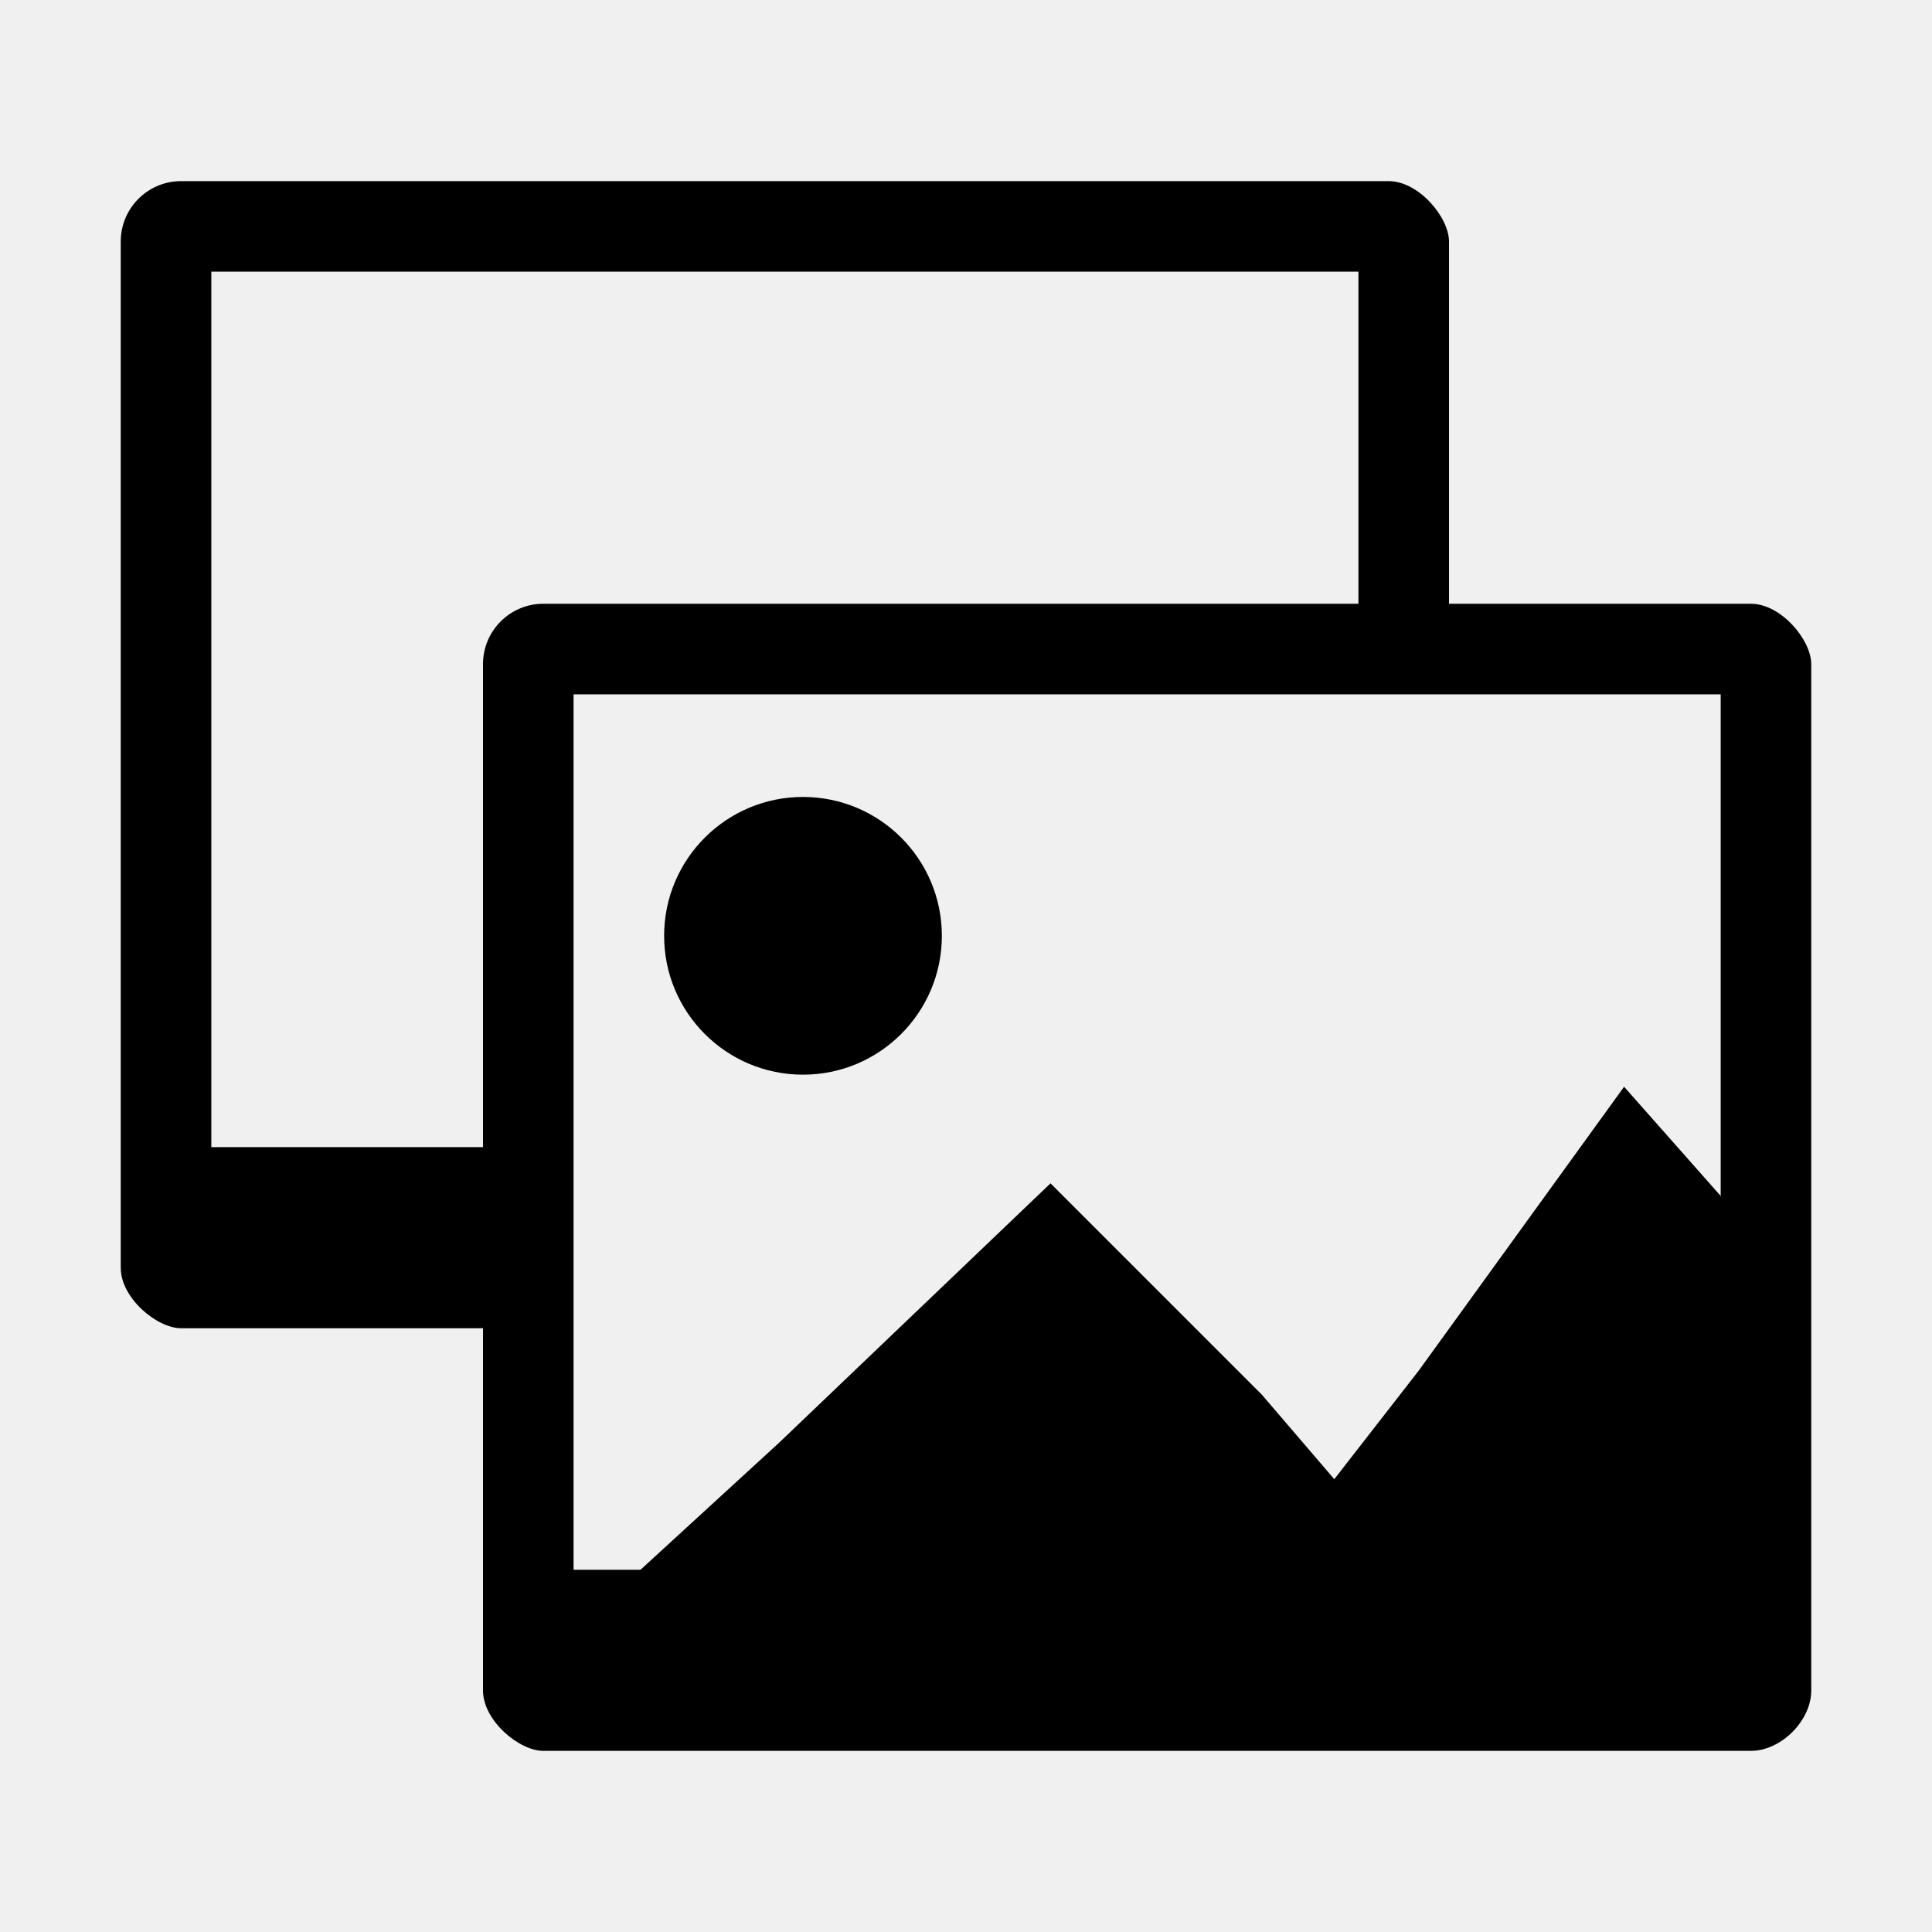
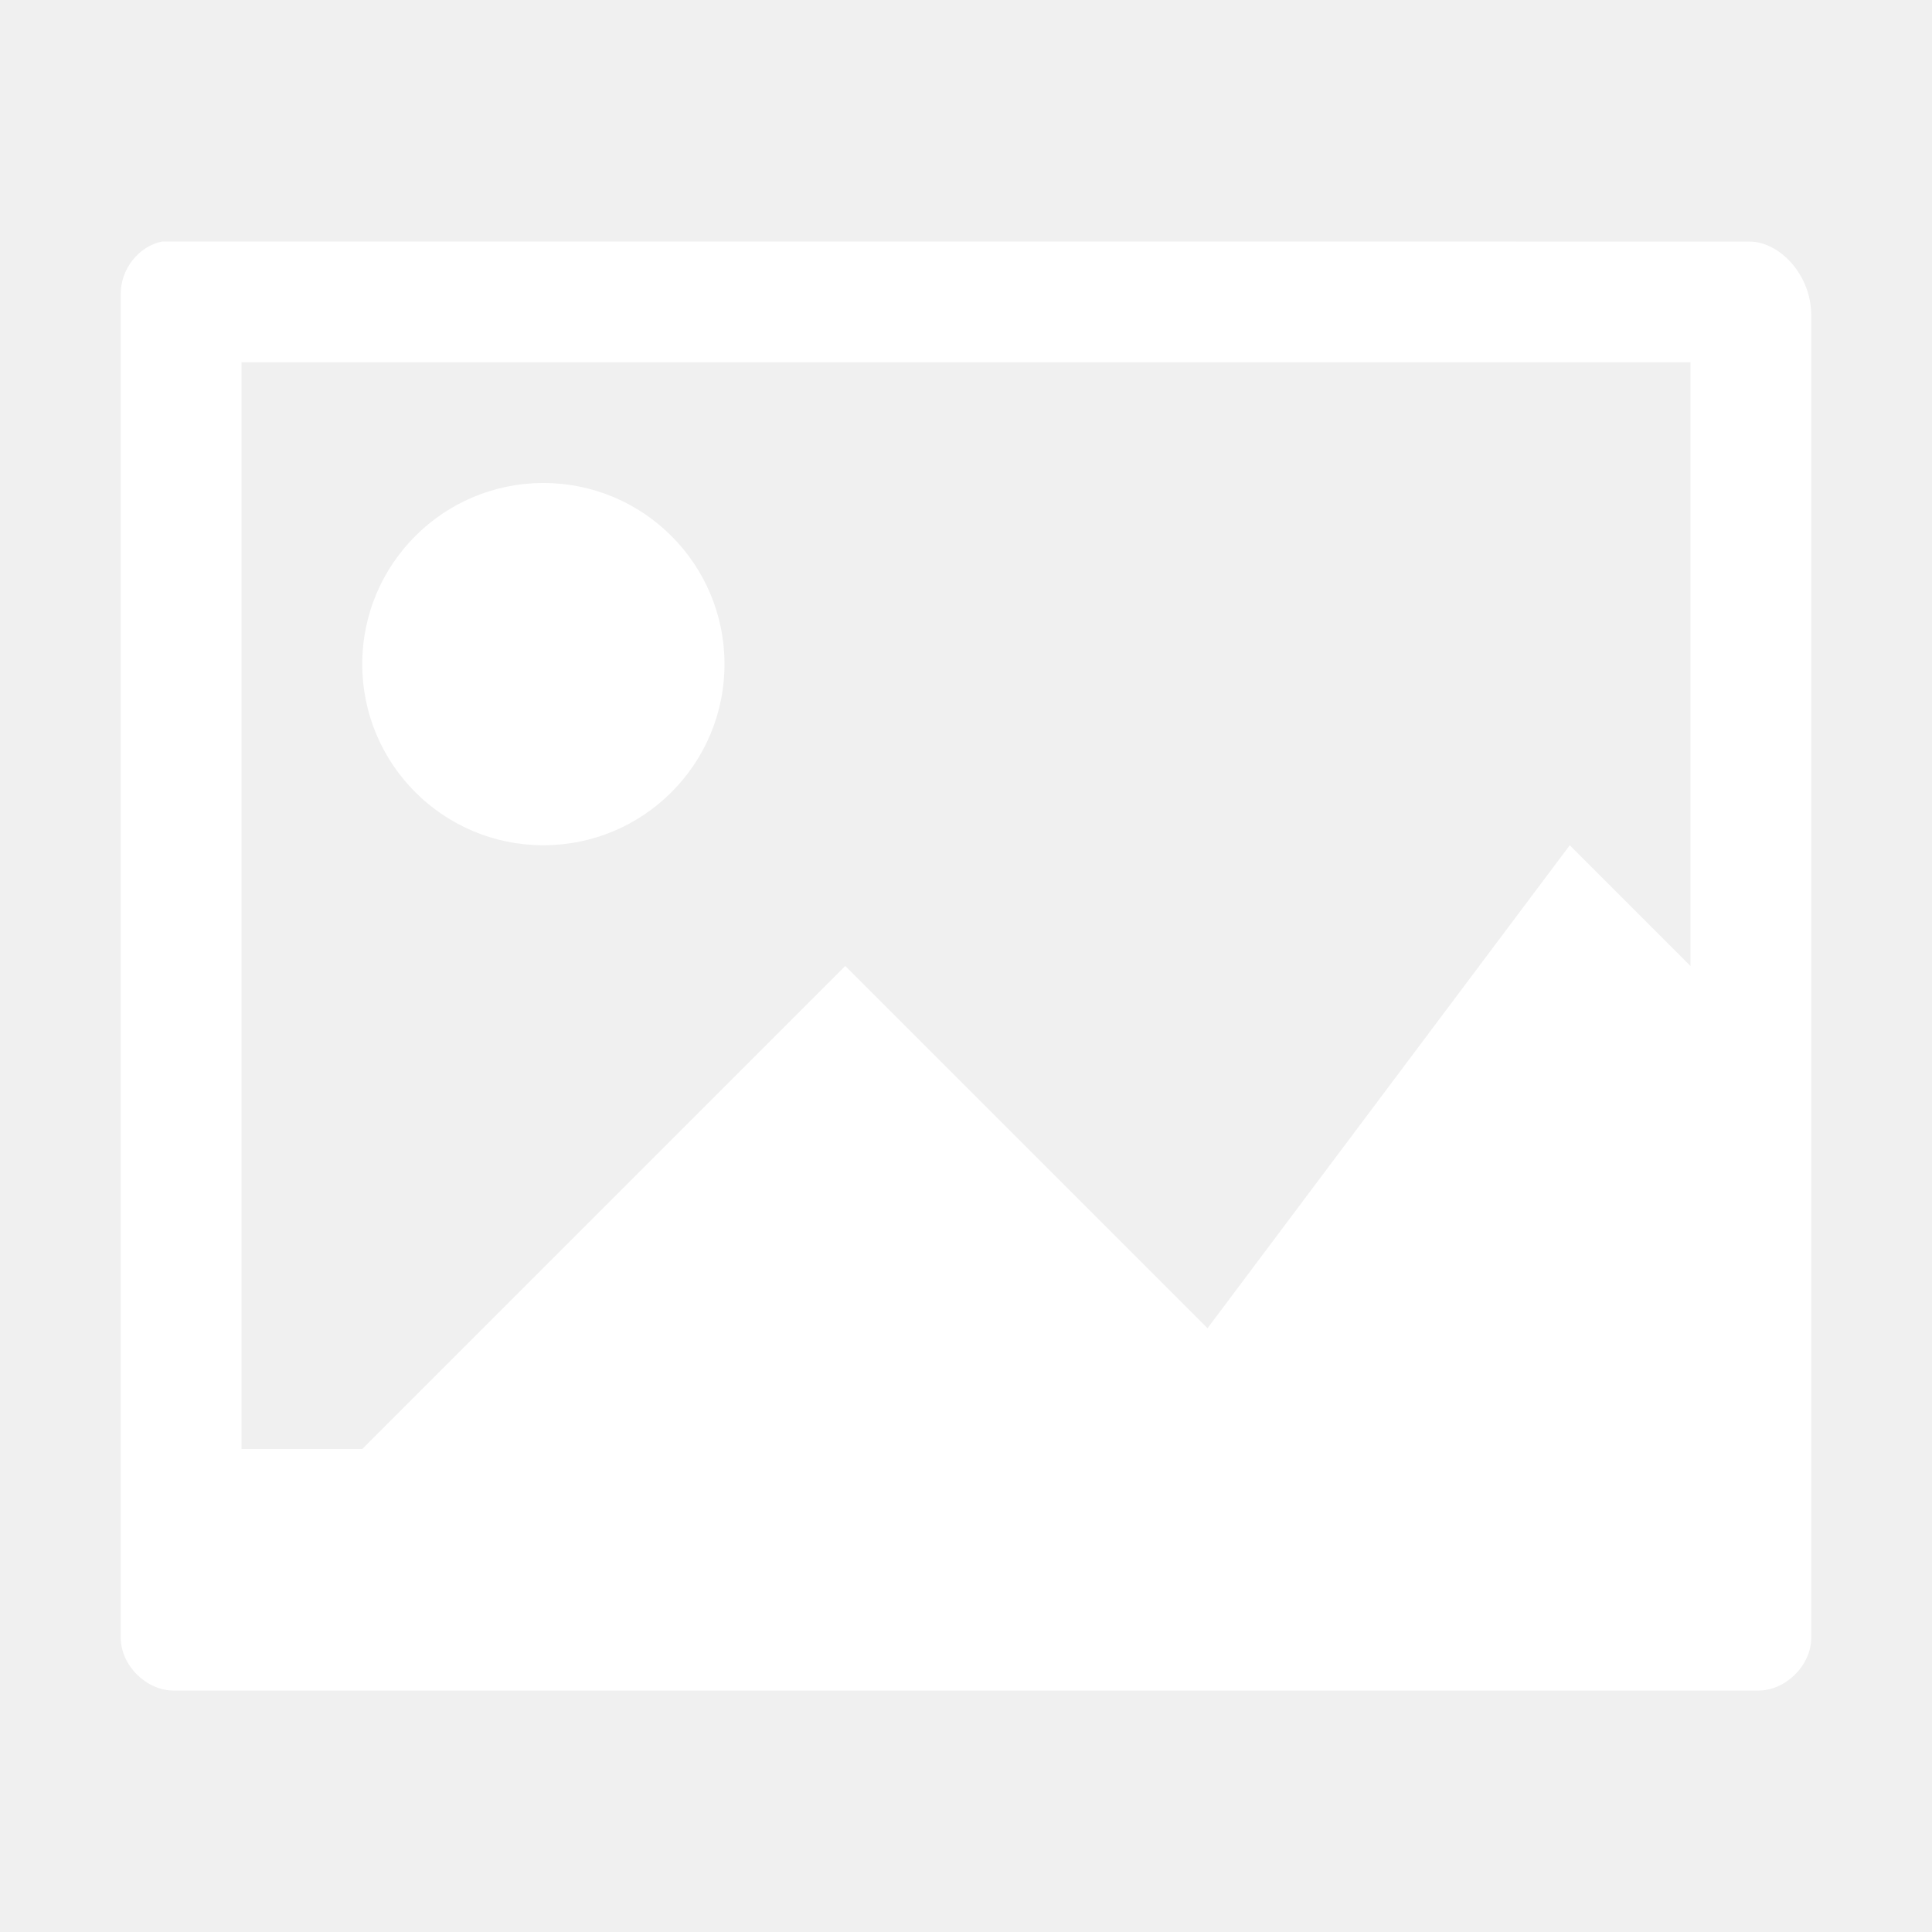
- <svg xmlns="http://www.w3.org/2000/svg" height="32" width="32" version="1">
-   <g transform="translate(-11.5 2.5)">
-     <path d="M20.5 7.5a1 1 0 00-1 1v17c0 .5.6 1 1 1h20c.5 0 1-.5 1-1v-17c0-.4-.5-1-1-1zM21 9h19v14.5H21z" />
-     <circle cx="24.8" cy="13" r="2.3" />
-     <path d="M38.4 15.5L35 20.2 33.6 22l-1.2-1.4-3.5-3.5-4.5 4.3-3.6 3.3h19.9v-6.6l-2.3-2.6zM14.5.5a1 1 0 00-1 1v17c0 .5.6 1 1 1h5.9v-3H15V2h19v6.6h1.5V1.5c0-.4-.5-1-1-1h-20z" />
-   </g>
+ <svg xmlns="http://www.w3.org/2000/svg" height="32" width="32" version="1.0" viewBox="0 0 32 32">
+   <path fill="#fff" d="m2.688 4c-0.395 0.076-0.695 0.467-0.688 0.875v22.25c0 0.46 0.424 0.876 0.875 0.876h26.25c0.451-0 0.875-0.417 0.875-0.875v-21.906c-0.001-0.673-0.529-1.223-1.031-1.219zm1.312 2 24 0v10l-2-2-6 8-6-6-8 8h-2zm5 2c-1.657 0-3 1.343-3 3s1.343 3 3 3 3-1.343 3-3-1.343-3-3-3z" />
</svg>
